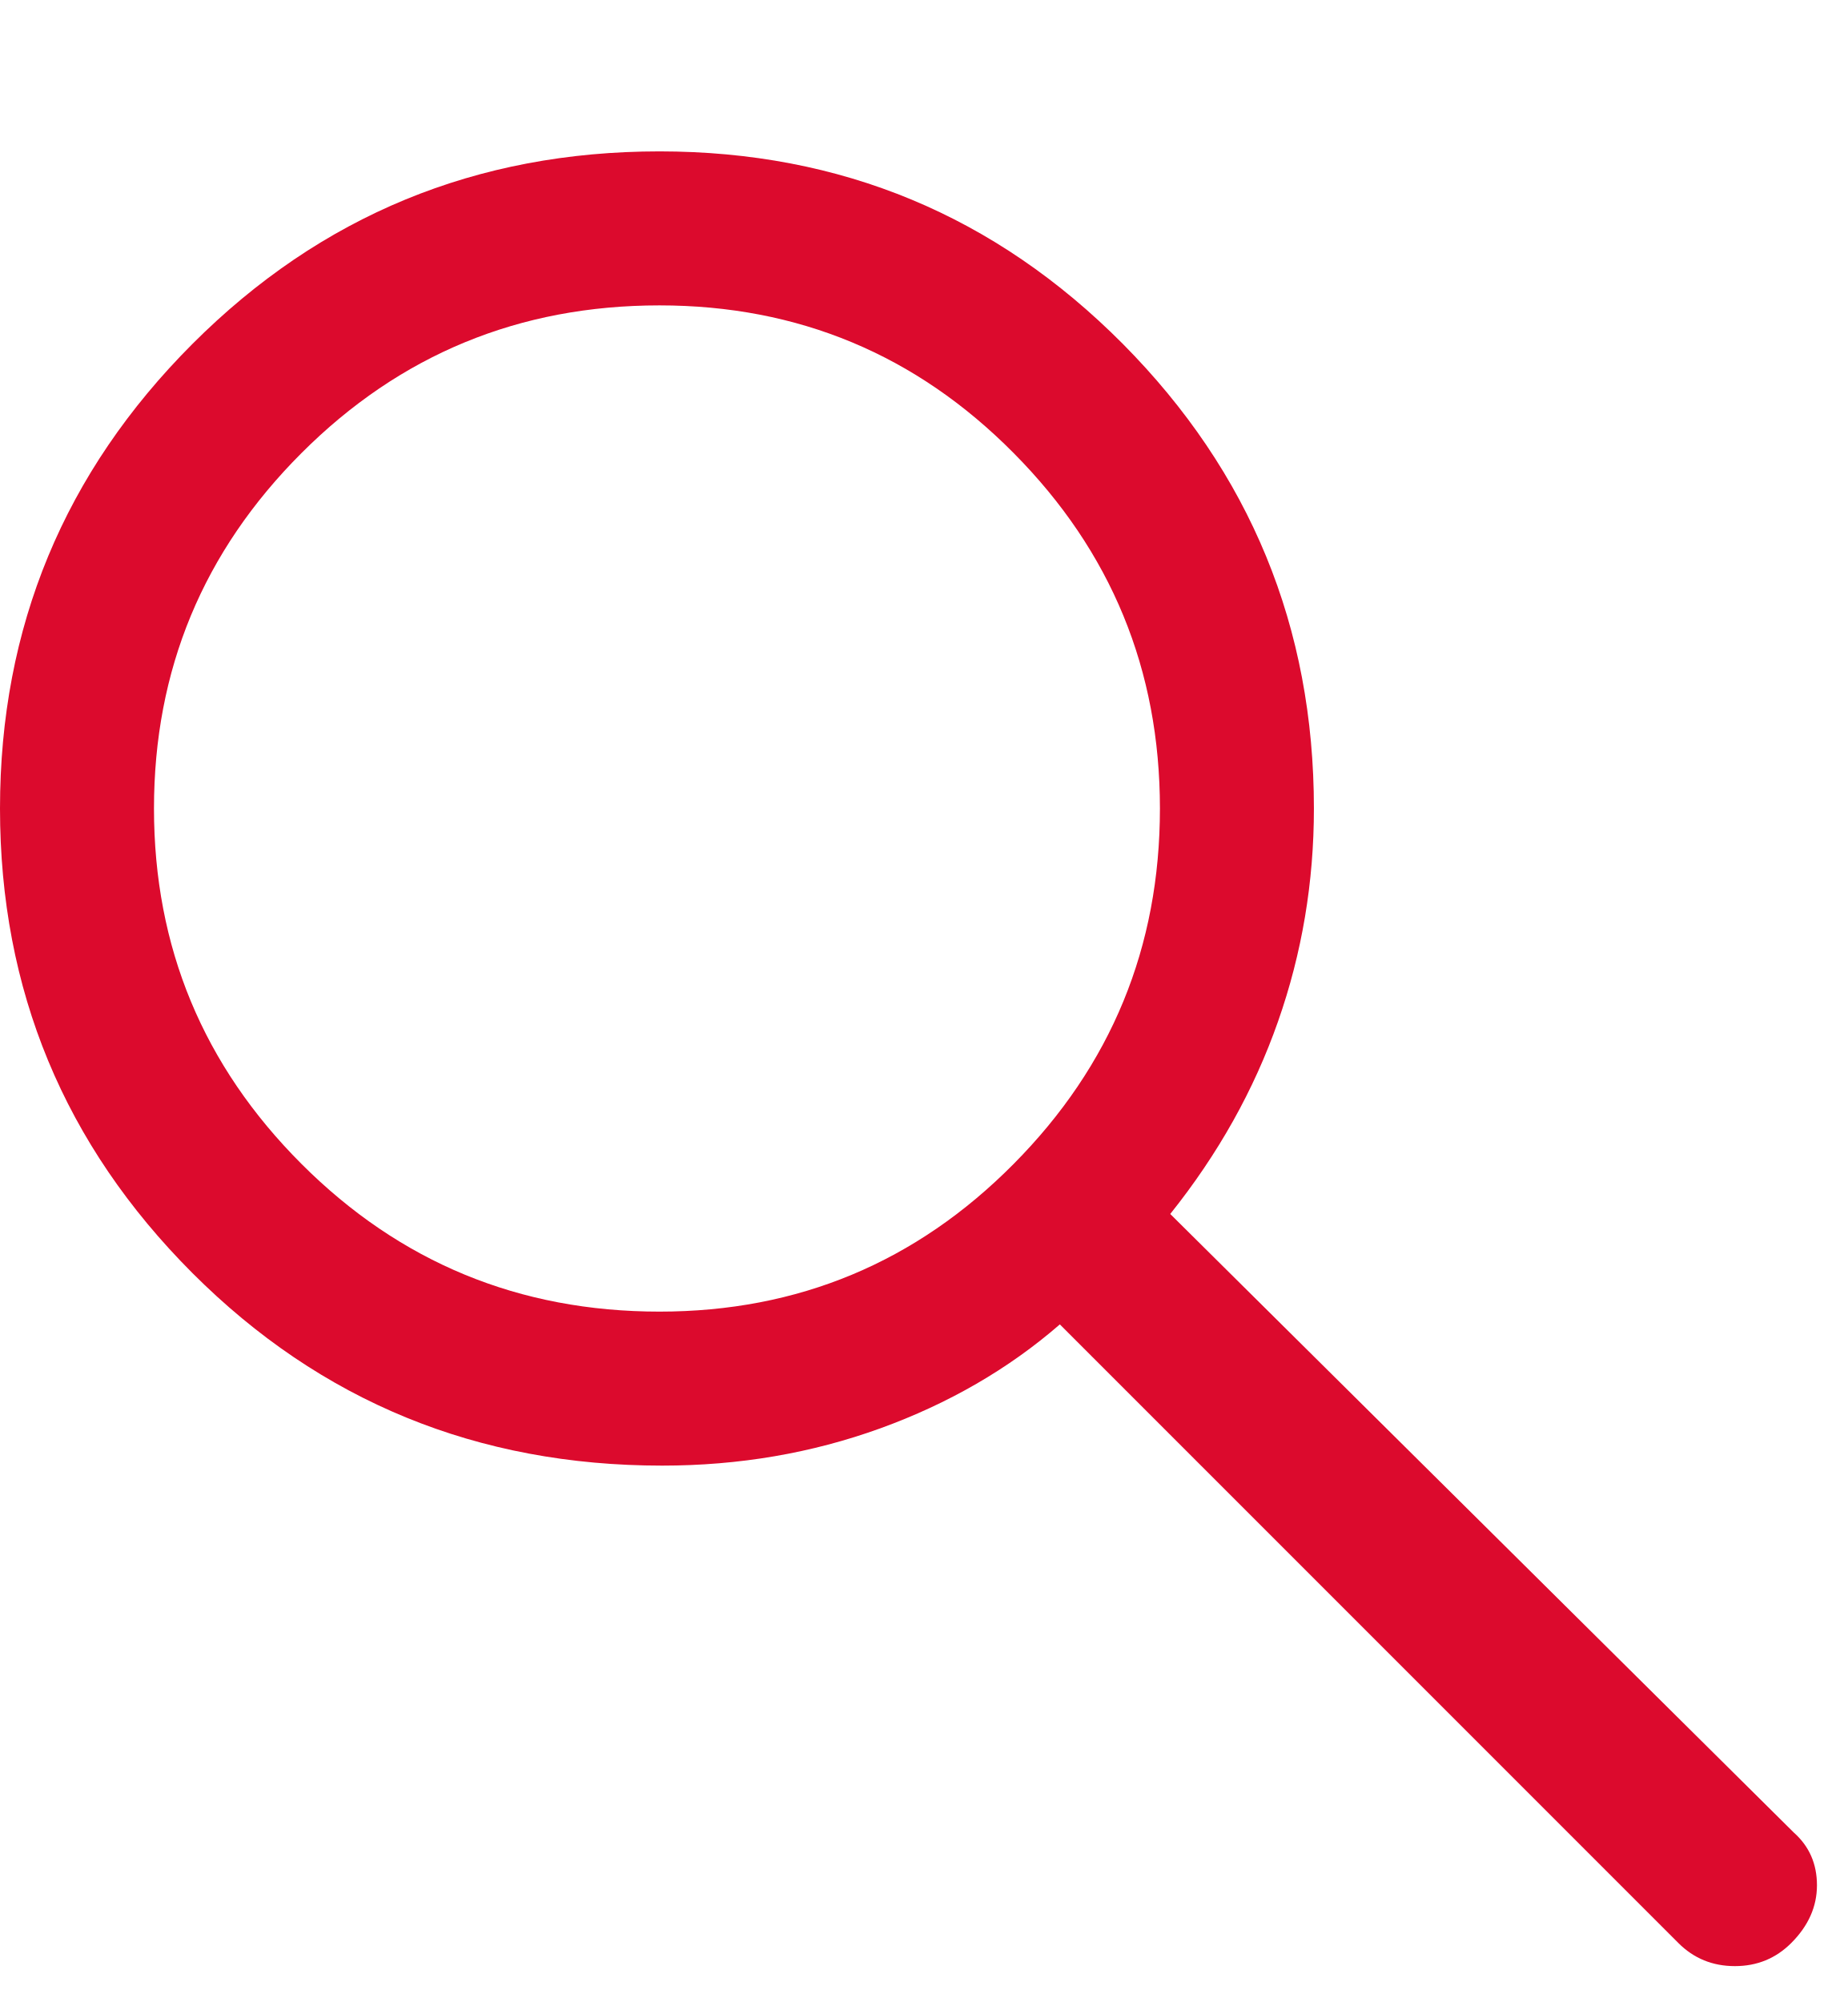
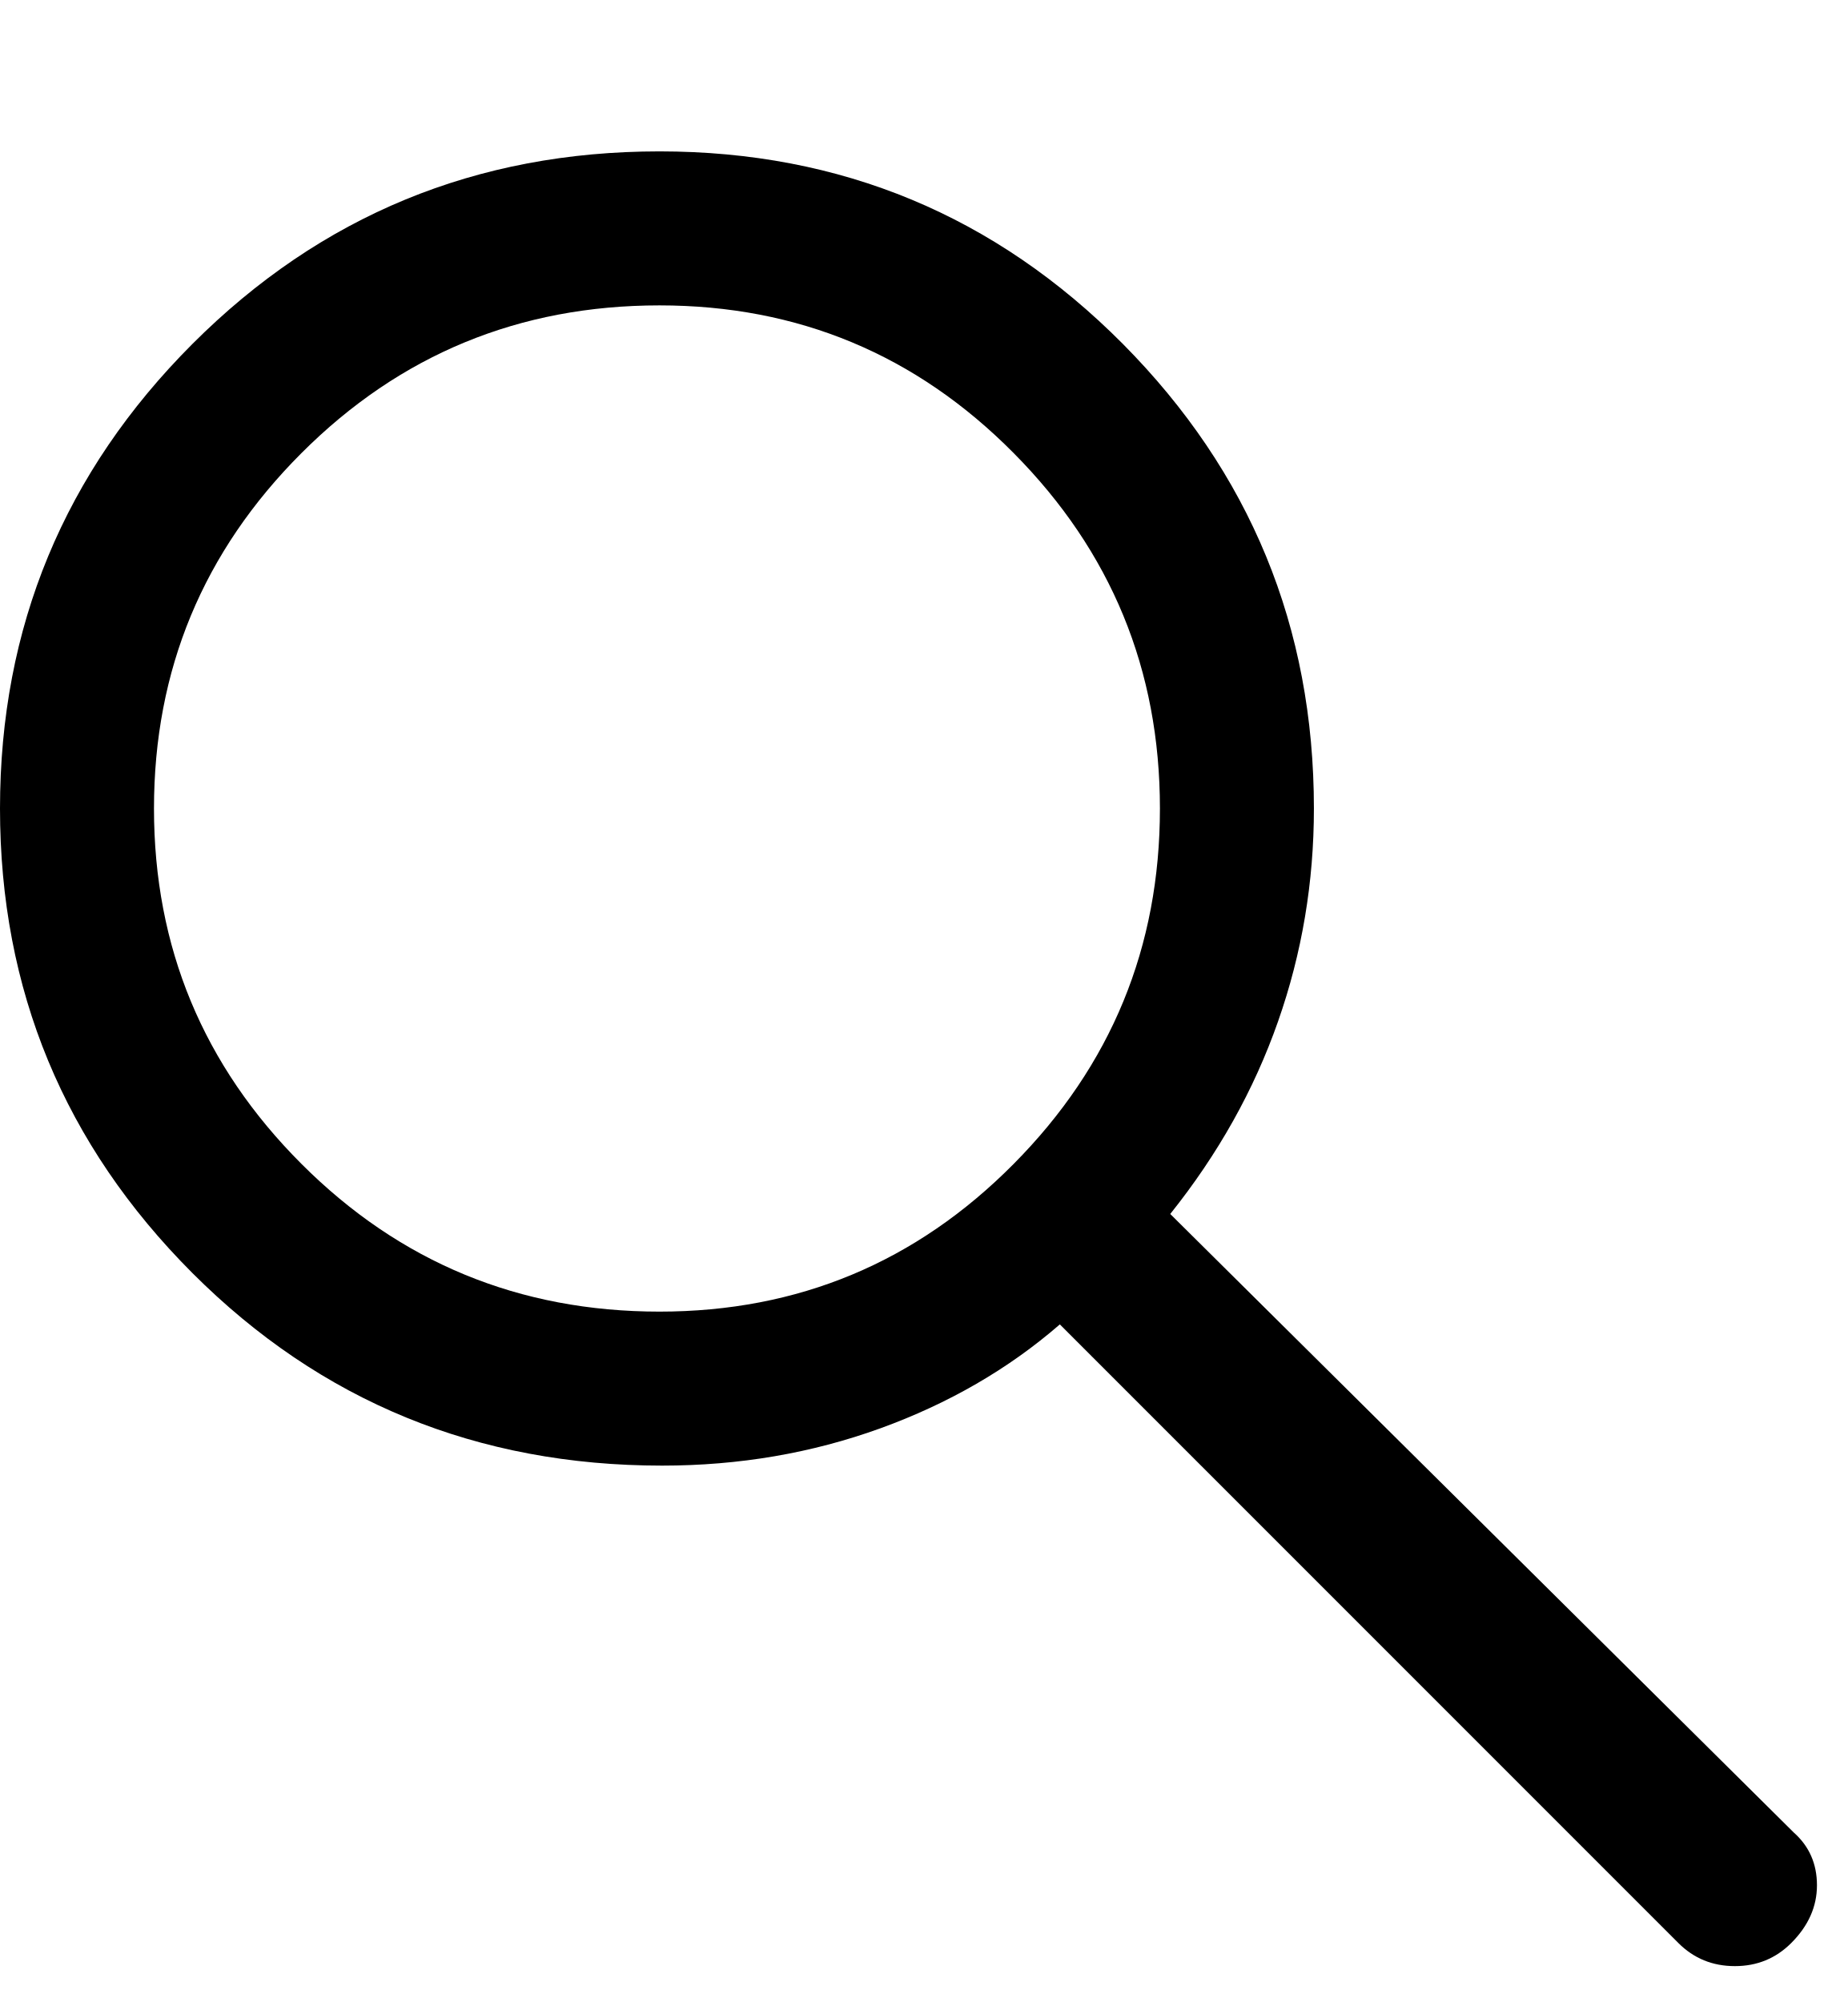
<svg xmlns="http://www.w3.org/2000/svg" width="12" height="13" viewBox="0 0 12 13" fill="none">
-   <path d="M10.9 12.617L6.883 8.6C6.55 8.889 6.161 9.114 5.717 9.275C5.272 9.436 4.8 9.517 4.3 9.517C3.1 9.517 2.083 9.1 1.25 8.267C0.417 7.433 0 6.428 0 5.25C0 4.072 0.417 3.067 1.25 2.233C2.083 1.4 3.094 0.983 4.283 0.983C5.461 0.983 6.464 1.4 7.292 2.233C8.119 3.067 8.533 4.072 8.533 5.25C8.533 5.728 8.456 6.189 8.3 6.633C8.144 7.078 7.911 7.494 7.6 7.883L11.65 11.9C11.75 11.989 11.8 12.103 11.8 12.242C11.8 12.381 11.744 12.506 11.633 12.617C11.533 12.717 11.411 12.767 11.267 12.767C11.122 12.767 11 12.717 10.9 12.617ZM4.283 8.517C5.183 8.517 5.95 8.197 6.583 7.558C7.217 6.919 7.533 6.15 7.533 5.25C7.533 4.35 7.217 3.581 6.583 2.942C5.95 2.303 5.183 1.983 4.283 1.983C3.372 1.983 2.597 2.303 1.958 2.942C1.319 3.581 1 4.35 1 5.25C1 6.15 1.319 6.919 1.958 7.558C2.597 8.197 3.372 8.517 4.283 8.517Z" fill="#DC0A2D" />
+   <path d="M10.9 12.617L6.883 8.6C6.55 8.889 6.161 9.114 5.717 9.275C5.272 9.436 4.8 9.517 4.3 9.517C3.1 9.517 2.083 9.1 1.25 8.267C0.417 7.433 0 6.428 0 5.25C0 4.072 0.417 3.067 1.25 2.233C2.083 1.4 3.094 0.983 4.283 0.983C5.461 0.983 6.464 1.4 7.292 2.233C8.119 3.067 8.533 4.072 8.533 5.25C8.533 5.728 8.456 6.189 8.3 6.633C8.144 7.078 7.911 7.494 7.6 7.883L11.65 11.9C11.75 11.989 11.8 12.103 11.8 12.242C11.8 12.381 11.744 12.506 11.633 12.617C11.533 12.717 11.411 12.767 11.267 12.767C11.122 12.767 11 12.717 10.9 12.617ZM4.283 8.517C5.183 8.517 5.95 8.197 6.583 7.558C7.217 6.919 7.533 6.15 7.533 5.25C7.533 4.35 7.217 3.581 6.583 2.942C5.95 2.303 5.183 1.983 4.283 1.983C3.372 1.983 2.597 2.303 1.958 2.942C1.319 3.581 1 4.35 1 5.25C1 6.15 1.319 6.919 1.958 7.558C2.597 8.197 3.372 8.517 4.283 8.517Z" fill="#000000" />
</svg>
